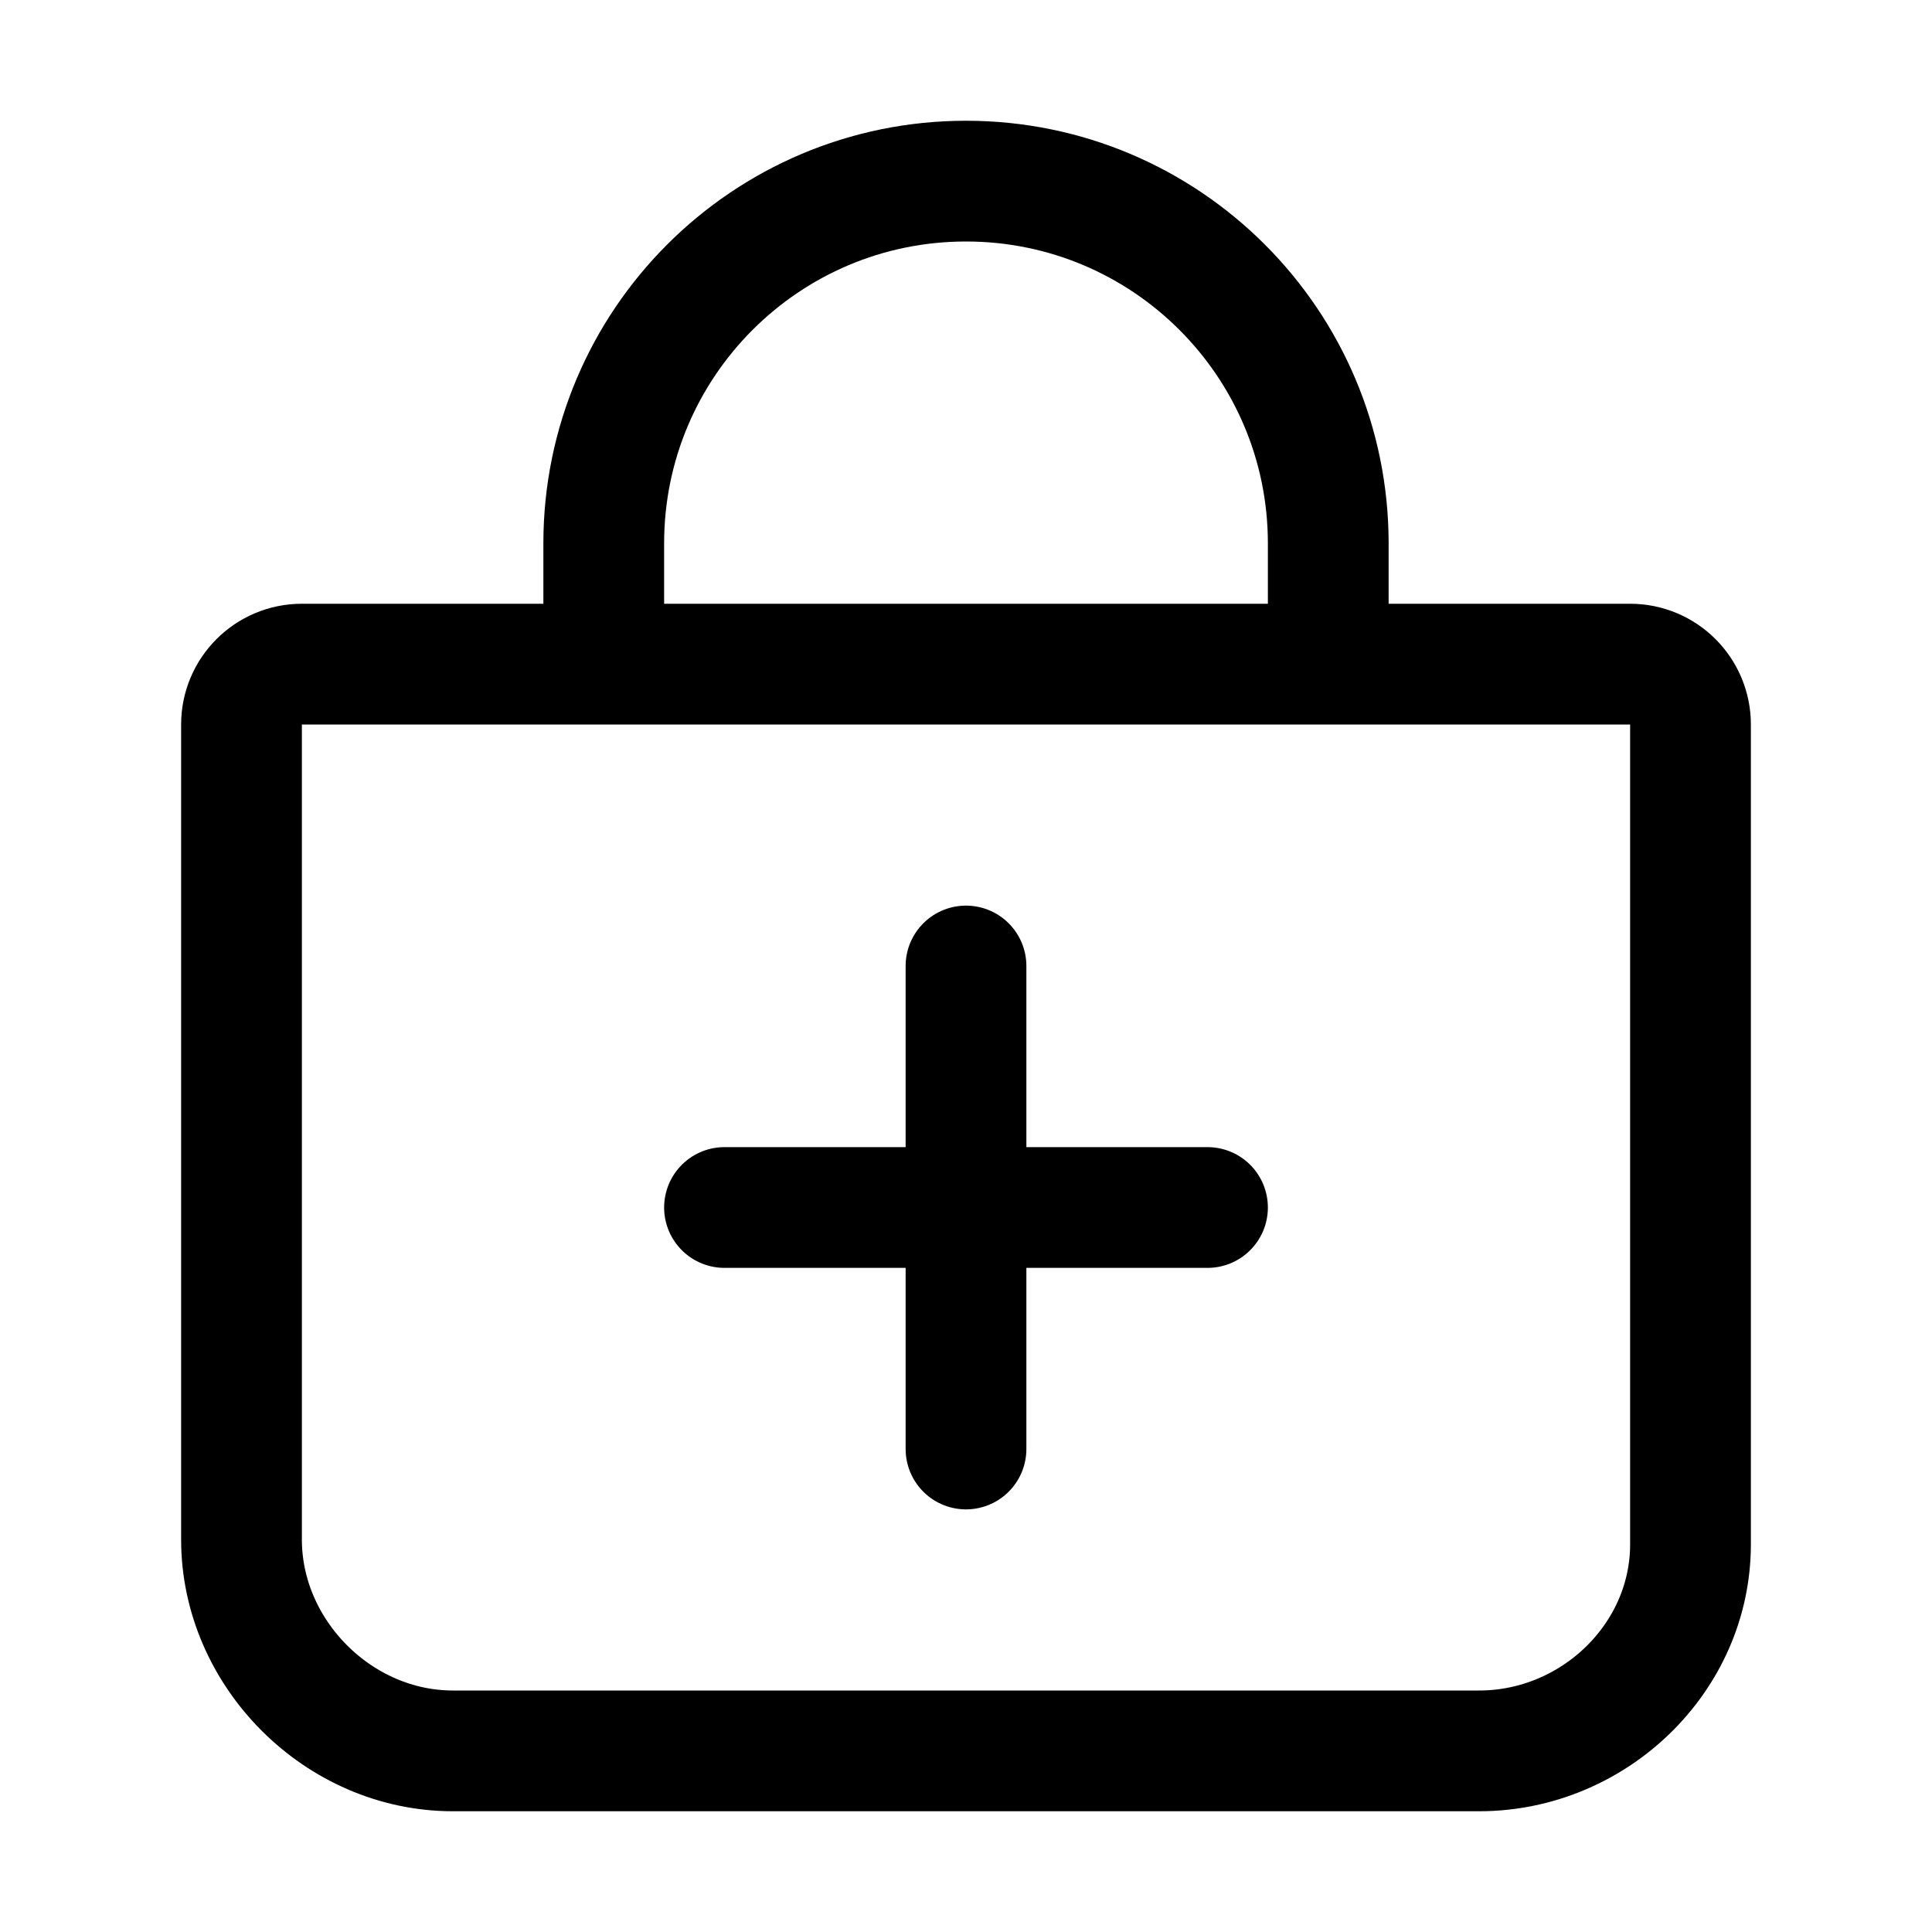
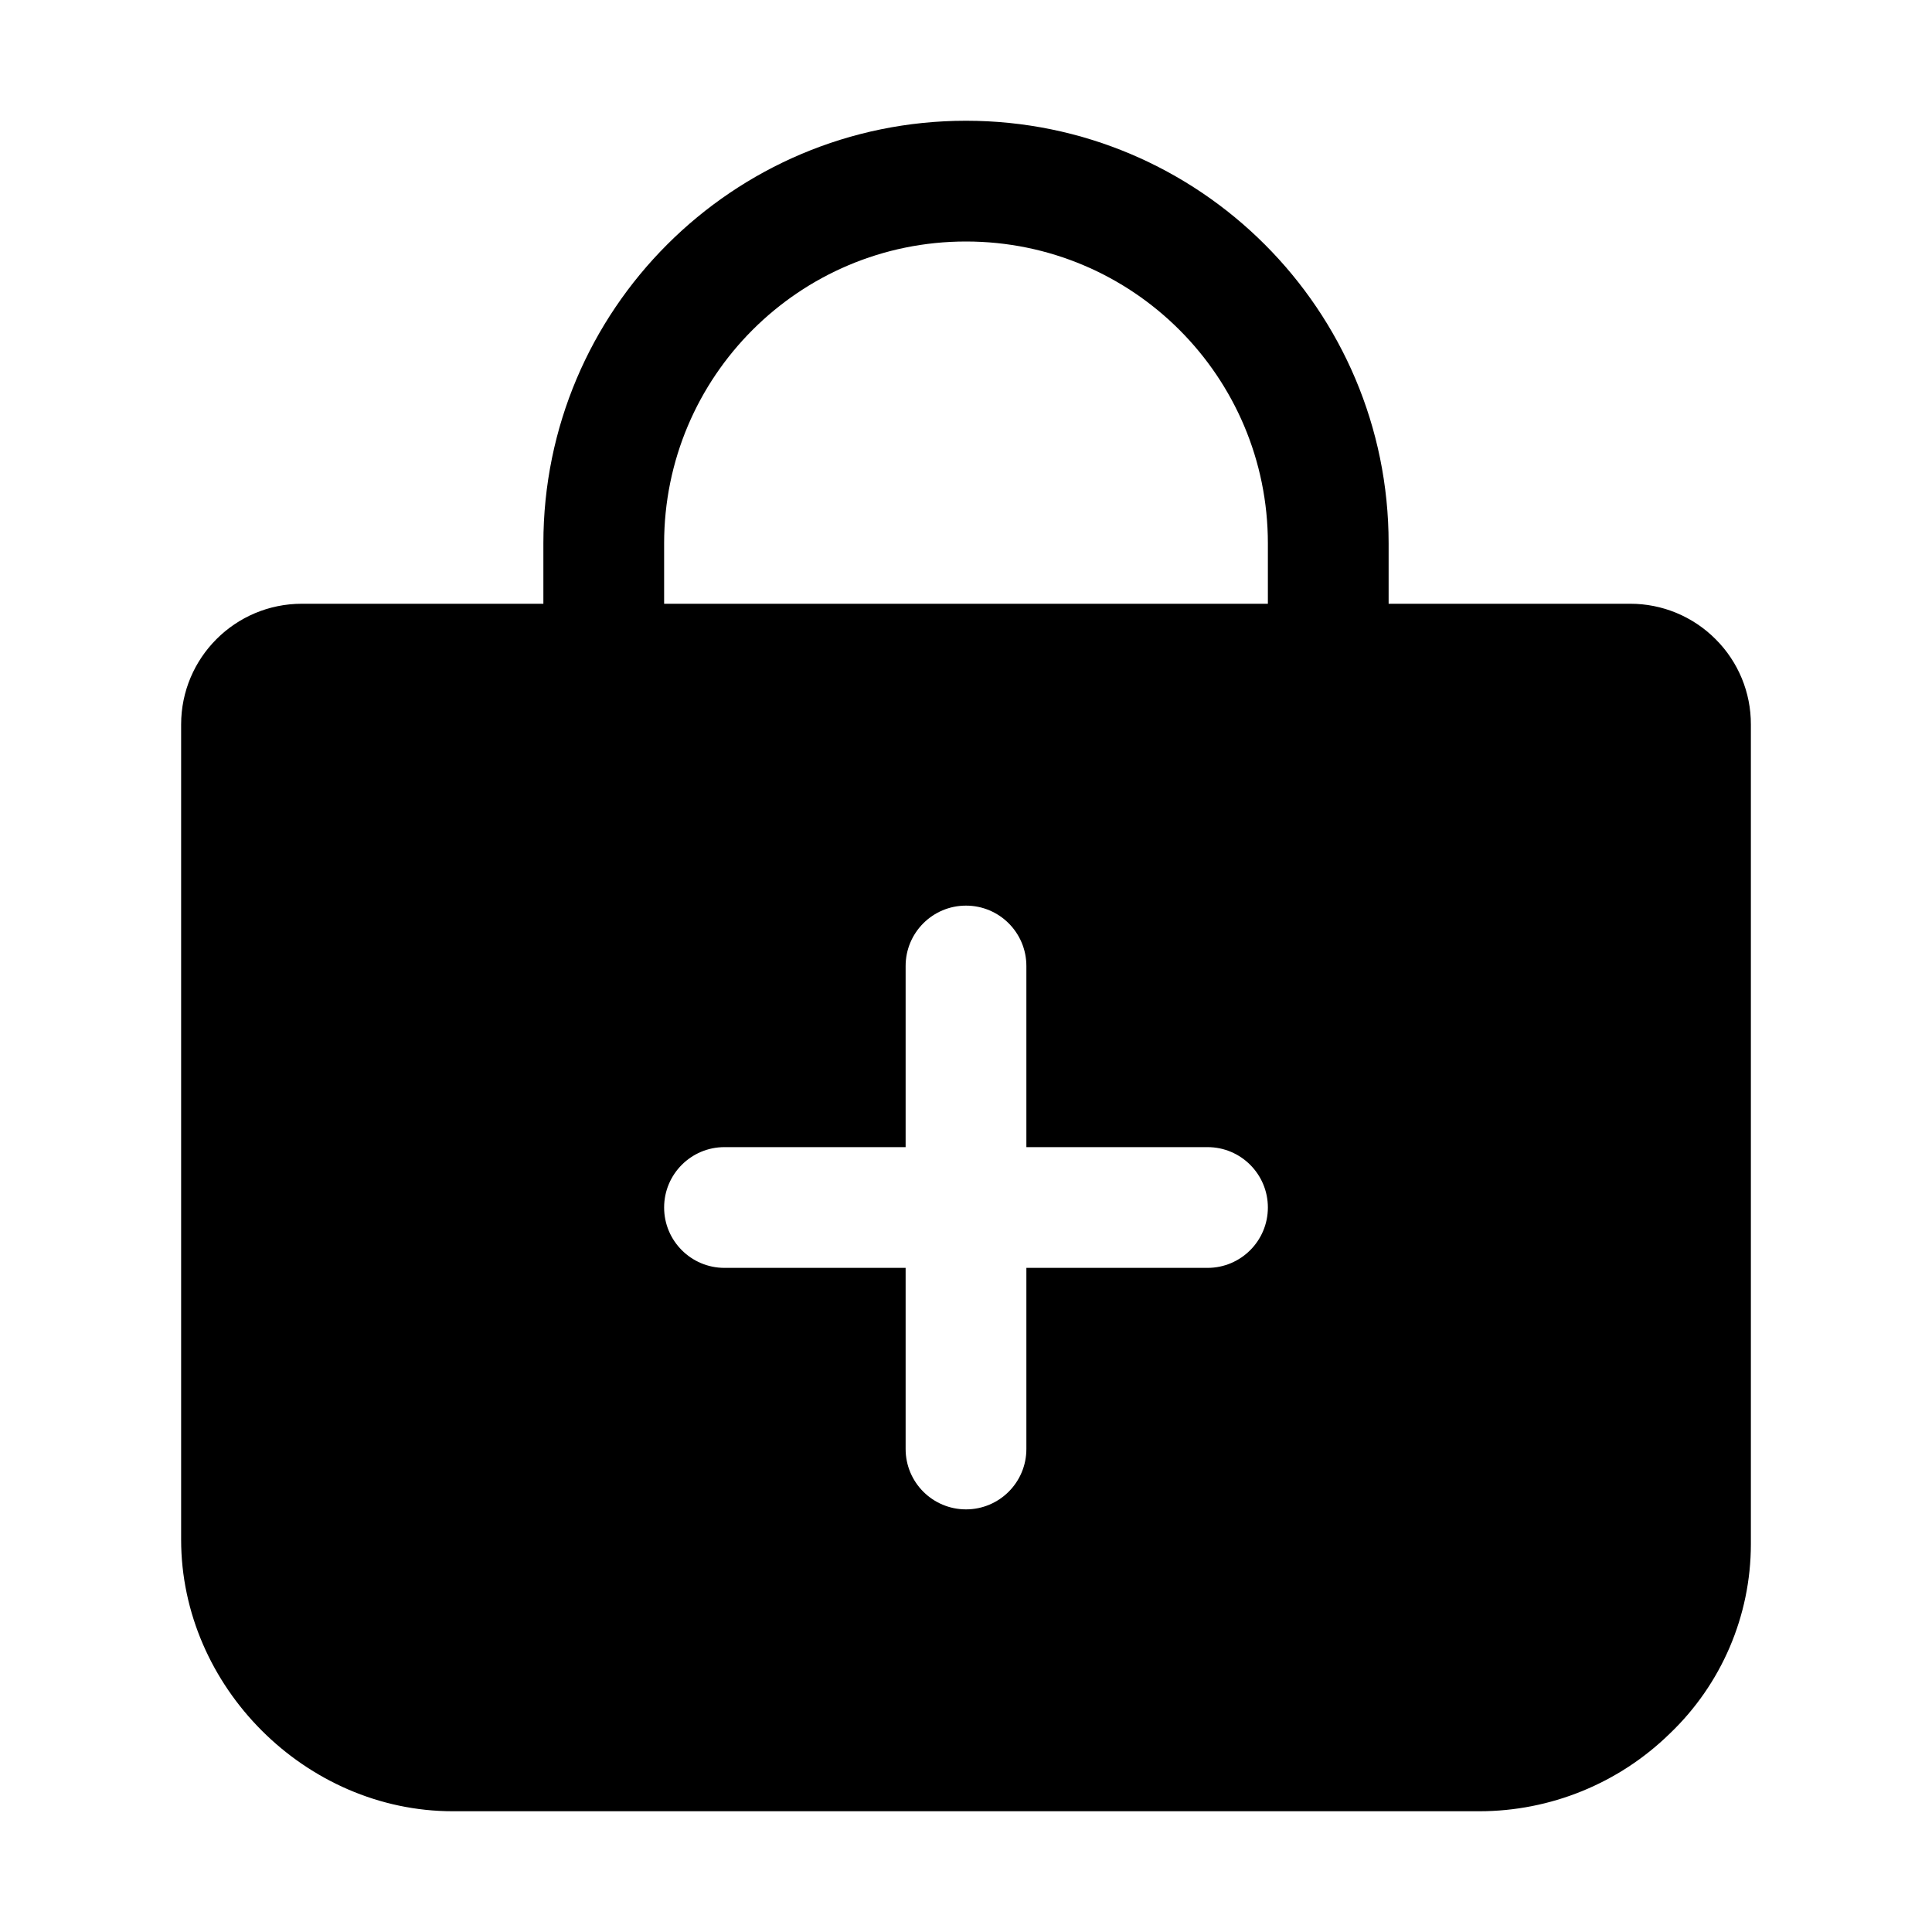
<svg xmlns="http://www.w3.org/2000/svg" class="ionicon" viewBox="0 0 512 512">
-   <path fill="none" stroke="currentColor" stroke-linecap="round" stroke-linejoin="round" stroke-width="32" d="M256 256v128M320 320H192M80 176a16 16 0 00-16 16v216c0 30.24 25.76 56 56 56h272c30.24 0 56-24.51 56-54.75V192a16 16 0 00-16-16zM160 176v-32a96 96 0 0196-96h0a96 96 0 0196 96v32" />
+   <path d="M454.66 169.4A31.86 31.86 0 00432 160h-64v-16a112 112 0 00-224 0v16H80a32 32 0 00-32 32v216c0 39 33 72 72 72h272a72.22 72.22 0 0050.48-20.55 69.48 69.48 0 0021.52-50.2V192a31.78 31.78 0 00-9.34-22.6zM320 336h-48v48a16 16 0 01-32 0v-48h-48a16 16 0 010-32h48v-48a16 16 0 0132 0v48h48a16 16 0 010 32zm16-176H176v-16a80 80 0 01160 0z" />
</svg>
